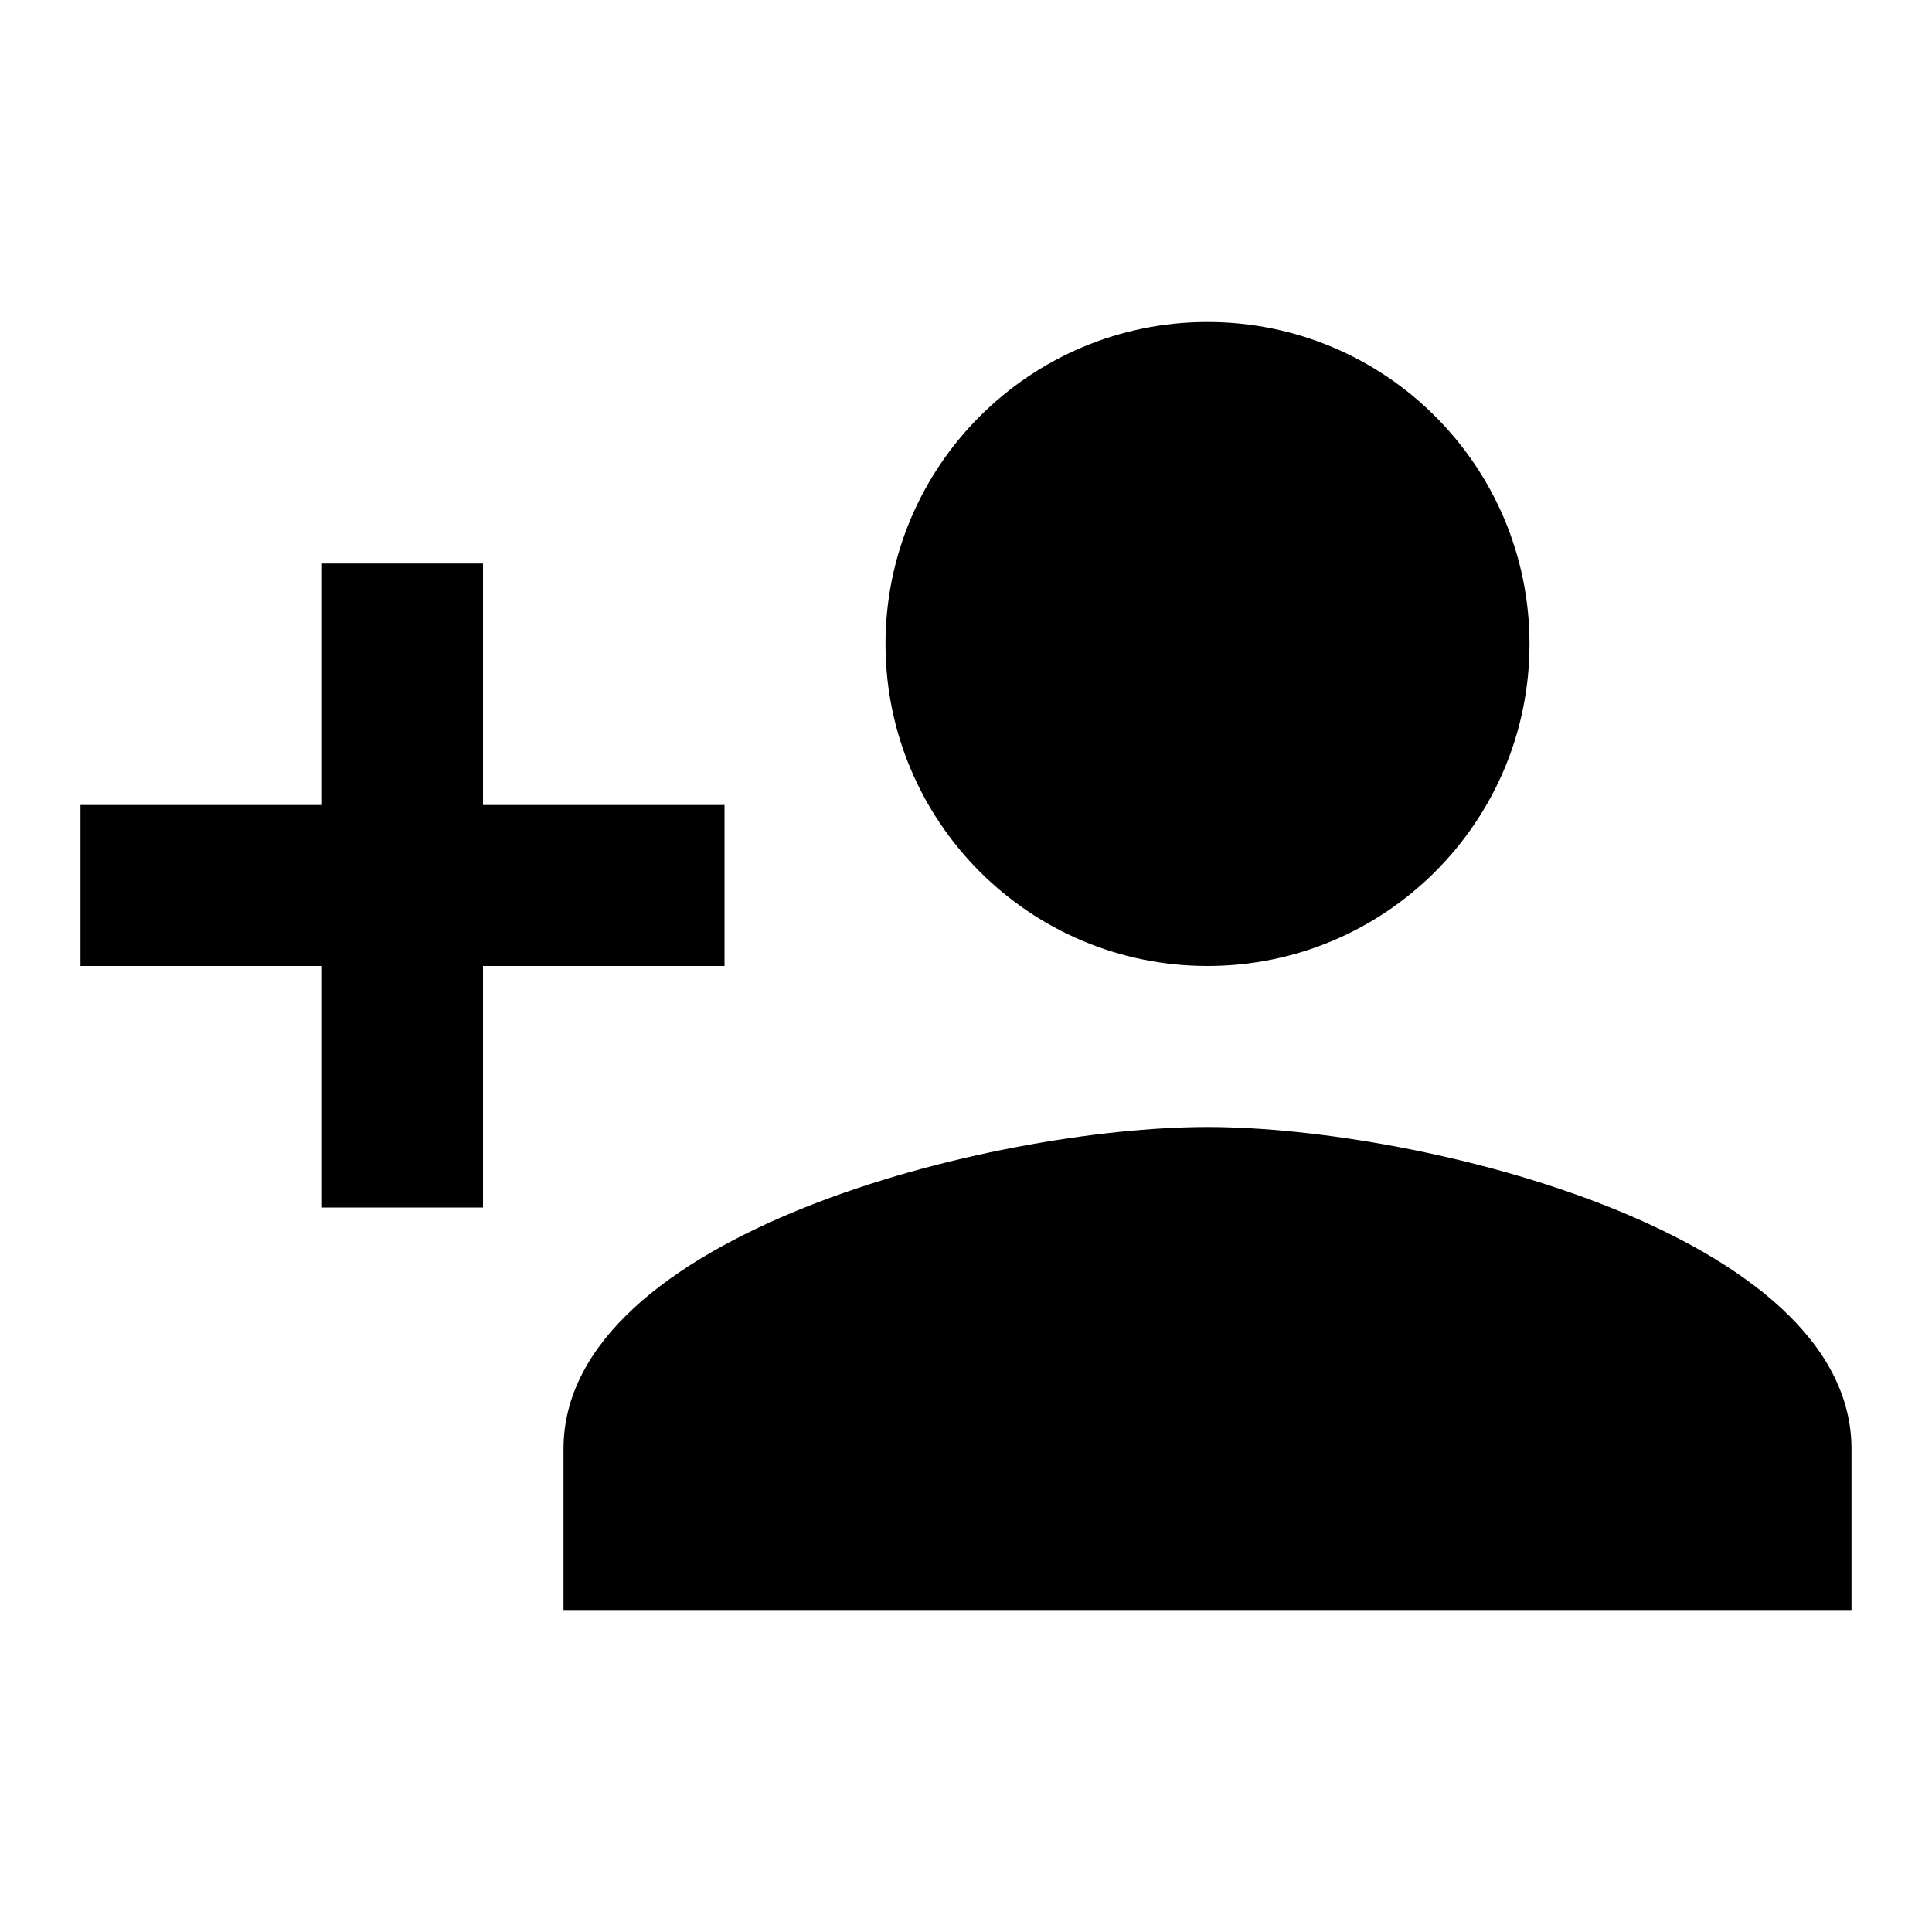
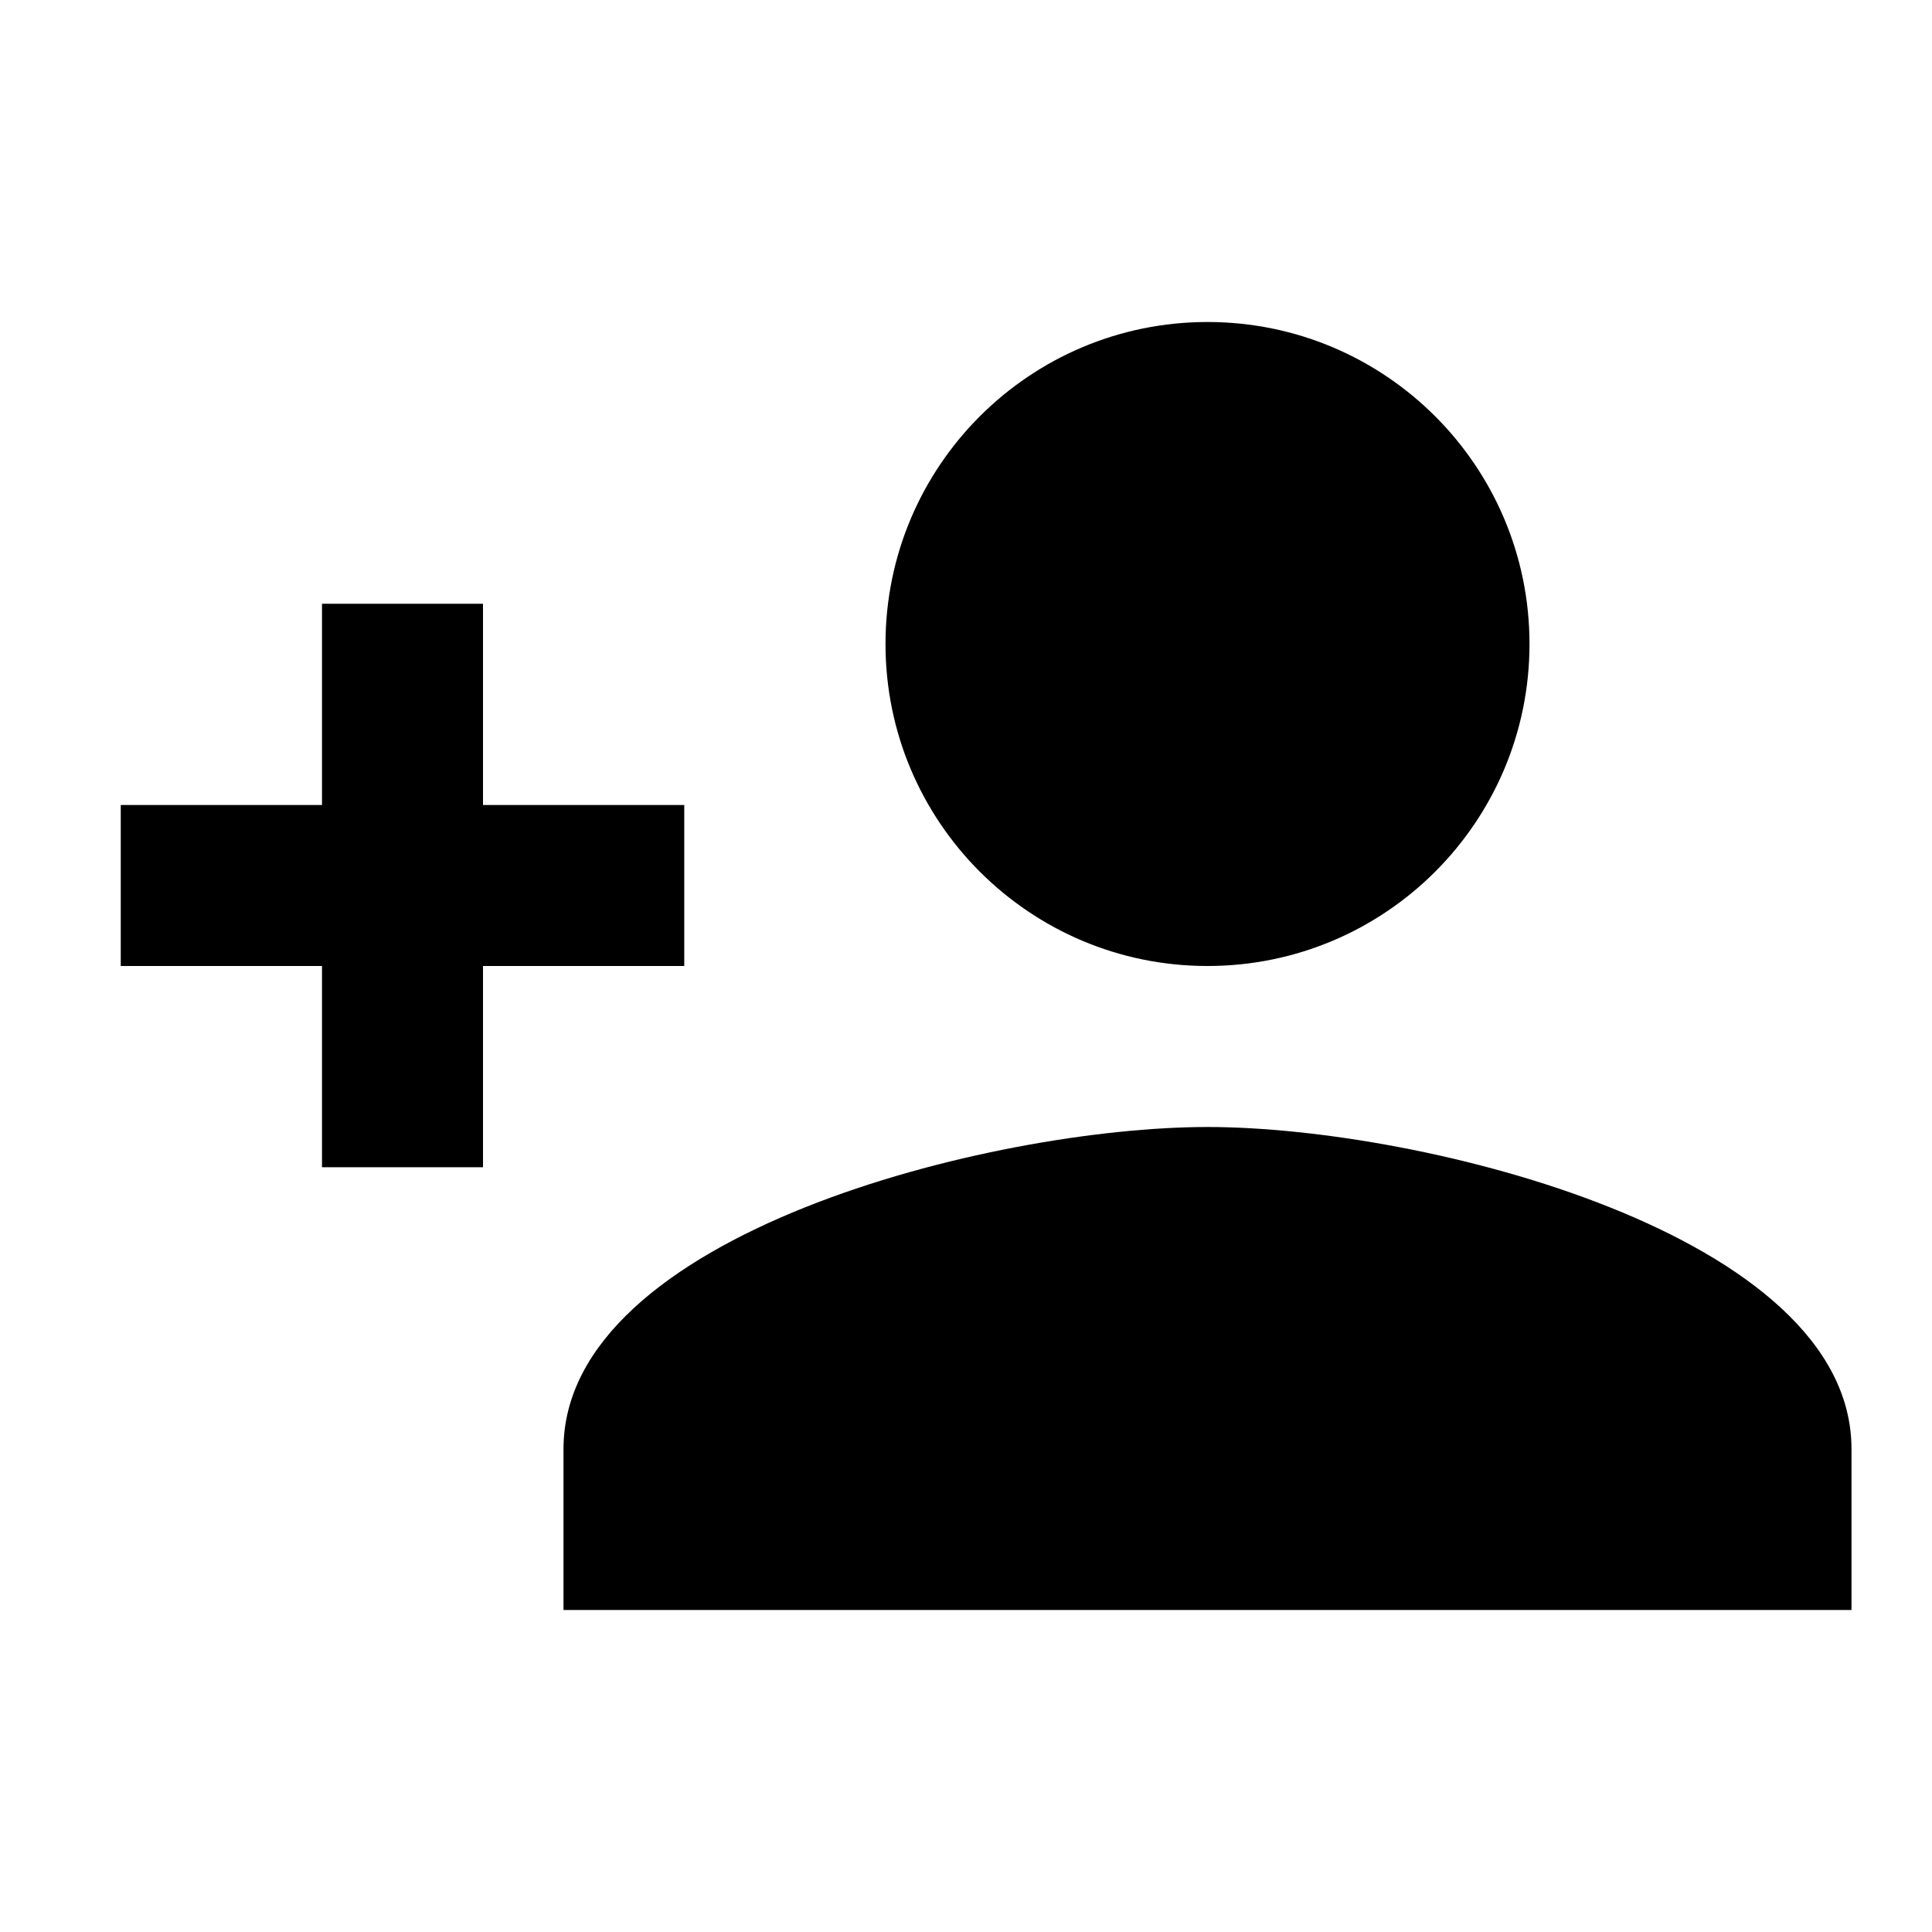
<svg xmlns="http://www.w3.org/2000/svg" width="24px" height="24px" viewBox="0 0 24 24" version="1.1">
  <g id="icon/material/contact-add" stroke="none" stroke-width="1" fill="none" fill-rule="evenodd">
    <rect id="ViewBox" fill-rule="nonzero" x="0" y="0" width="24" height="24" />
-     <path d="M15,14 C12.33,14 7,15.33 7,18 L7,20 L23,20 L23,18 C23,15.33 17.67,14 15,14 M6,10 L6,7 L4,7 L4,10 L1,10 L1,12 L4,12 L4,15 L6,15 L6,12 L9,12 L9,10 M15,12 C17.209,12 19,10.209 19,8 C19,5.791 17.209,4 15,4 C12.791,4 11,5.791 11,8 C11,10.209 12.791,12 15,12 Z" id="mdi:account-plus" fill="#000000" fill-rule="nonzero" />
+     <path d="M15,14 C12.33,14 7,15.33 7,18 L7,20 L23,20 L23,18 C23,15.33 17.67,14 15,14 M6,10 L6,7.5 L4,7.5 L4,10 L1.5,10 L1.5,12 L4,12 L4,14.5 L6,14.5 L6,12 L8.5,12 L8.5,10 M15,12 C17.209,12 19,10.209 19,8 C19,5.791 17.209,4 15,4 C12.791,4 11,5.791 11,8 C11,10.209 12.791,12 15,12 Z" id="xabber:contact-add" fill="#000000" fill-rule="nonzero" />
  </g>
</svg>
